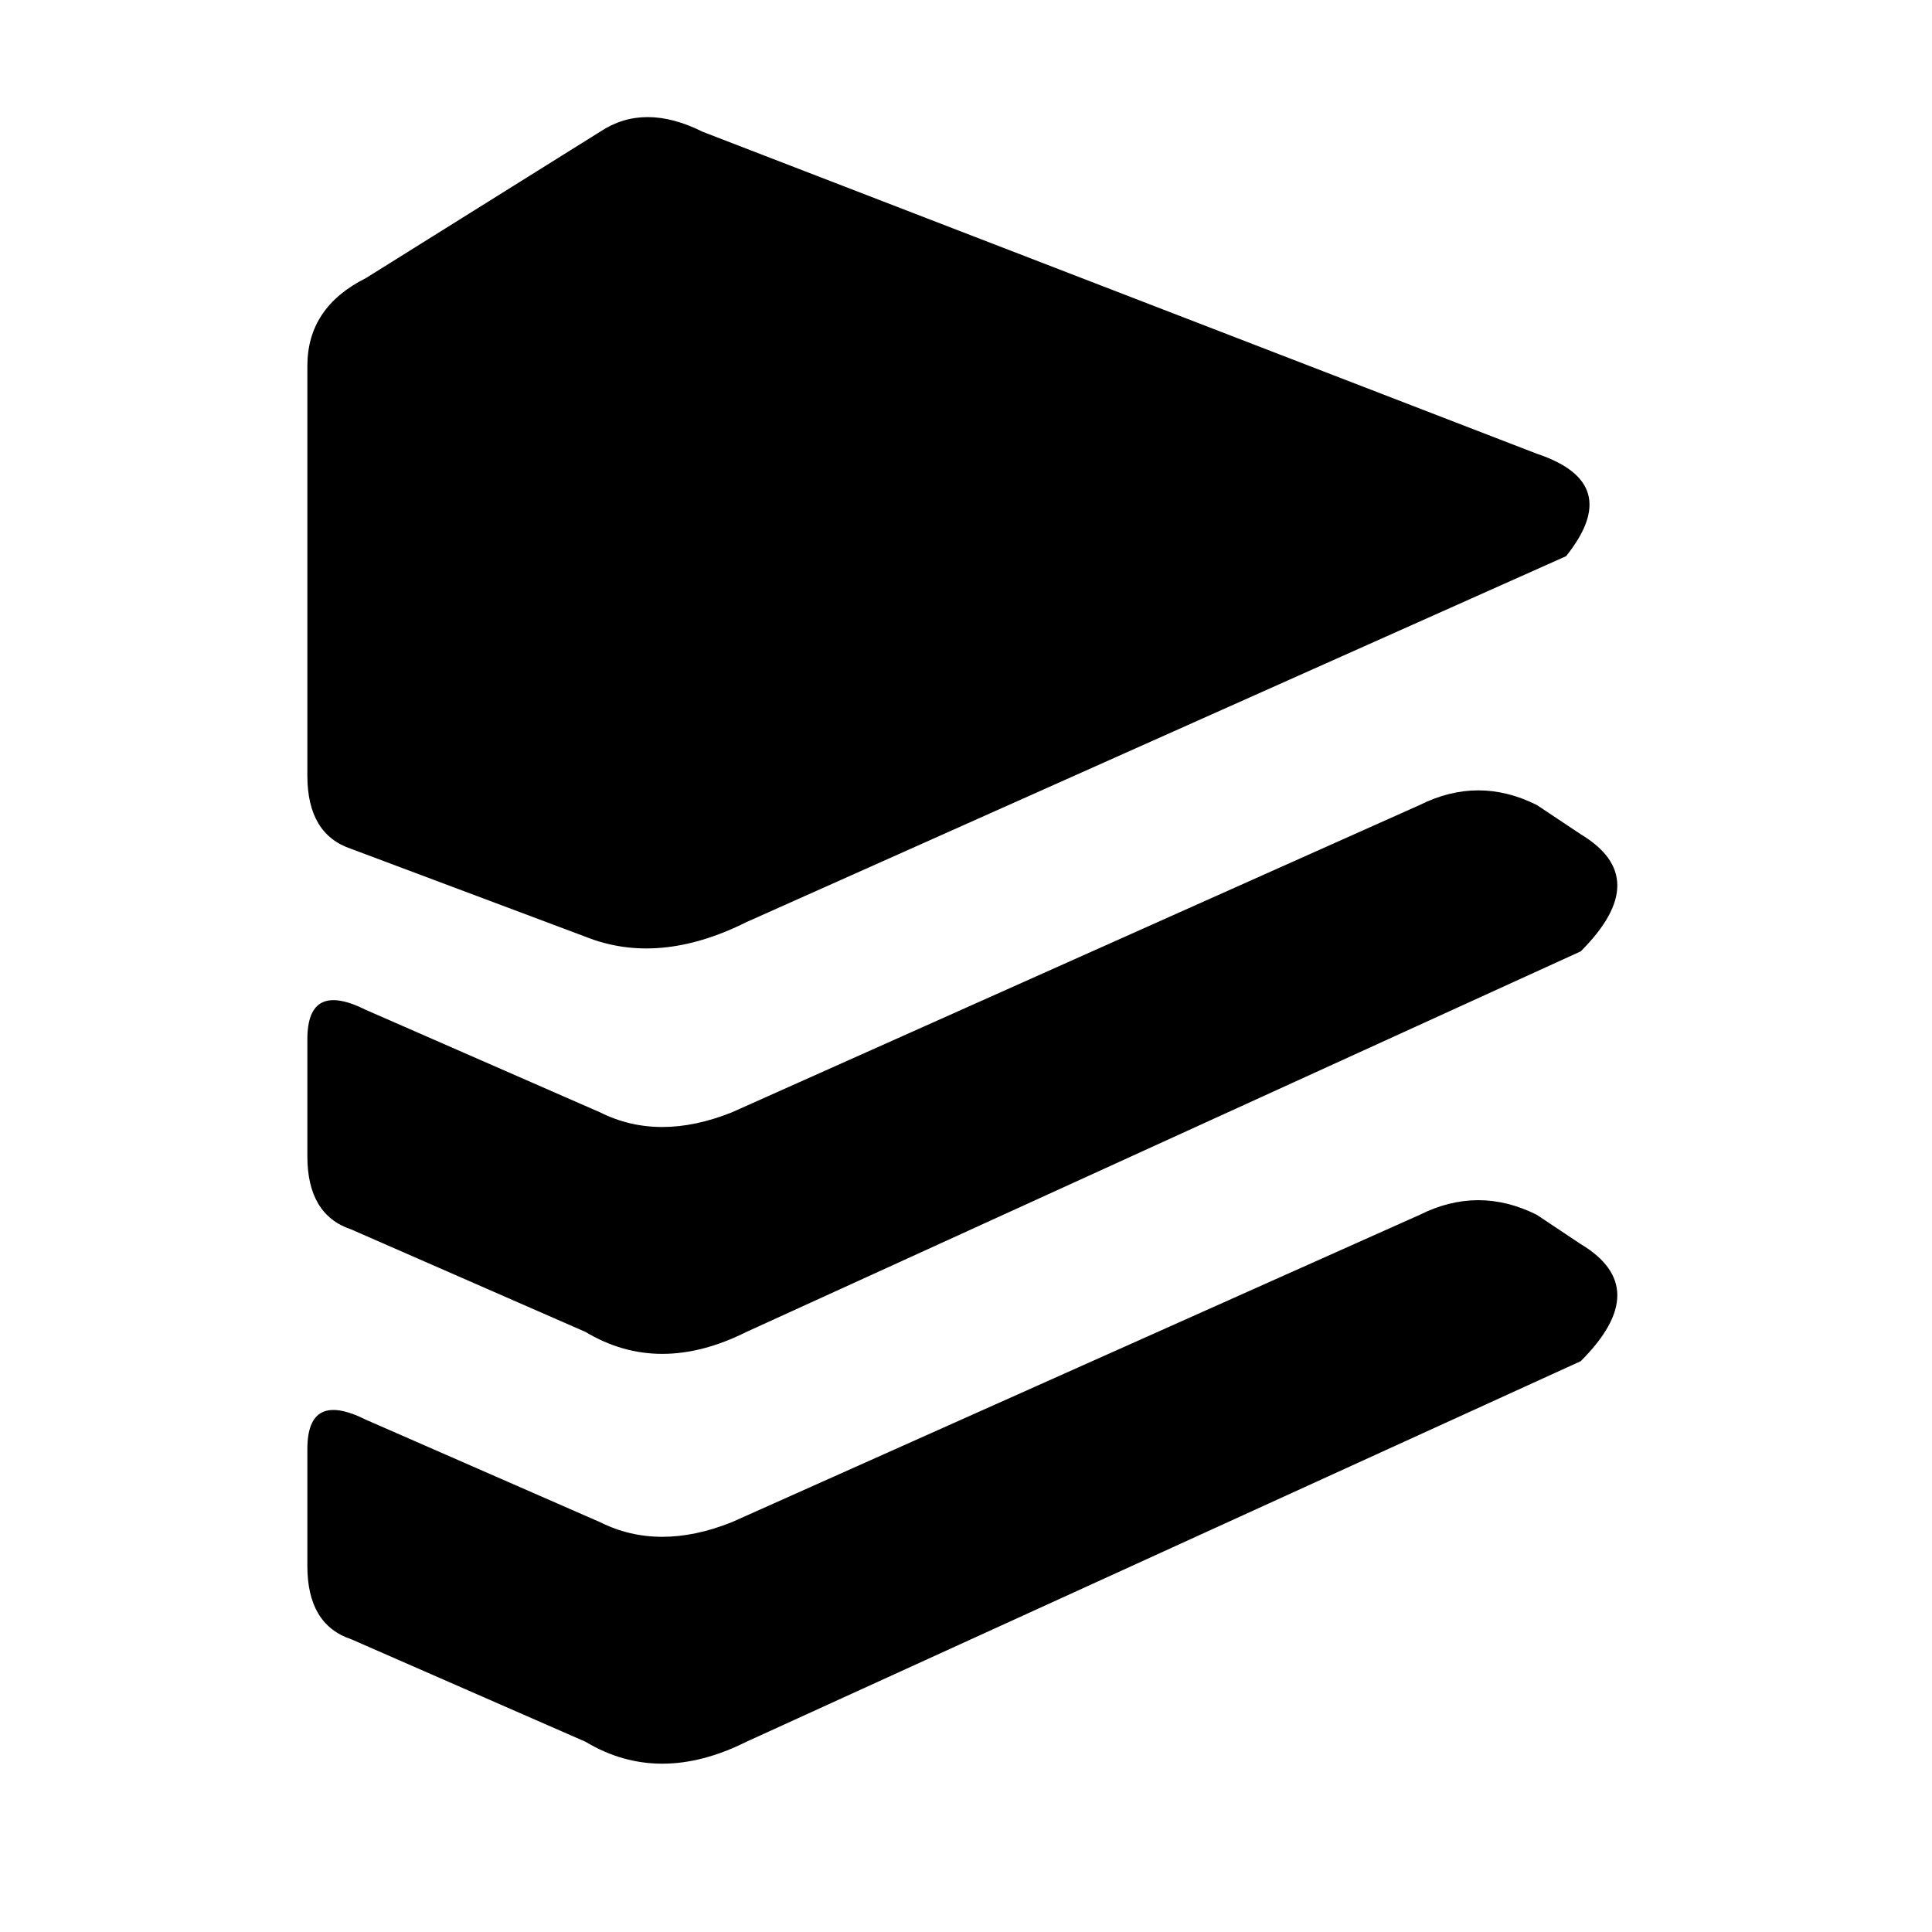
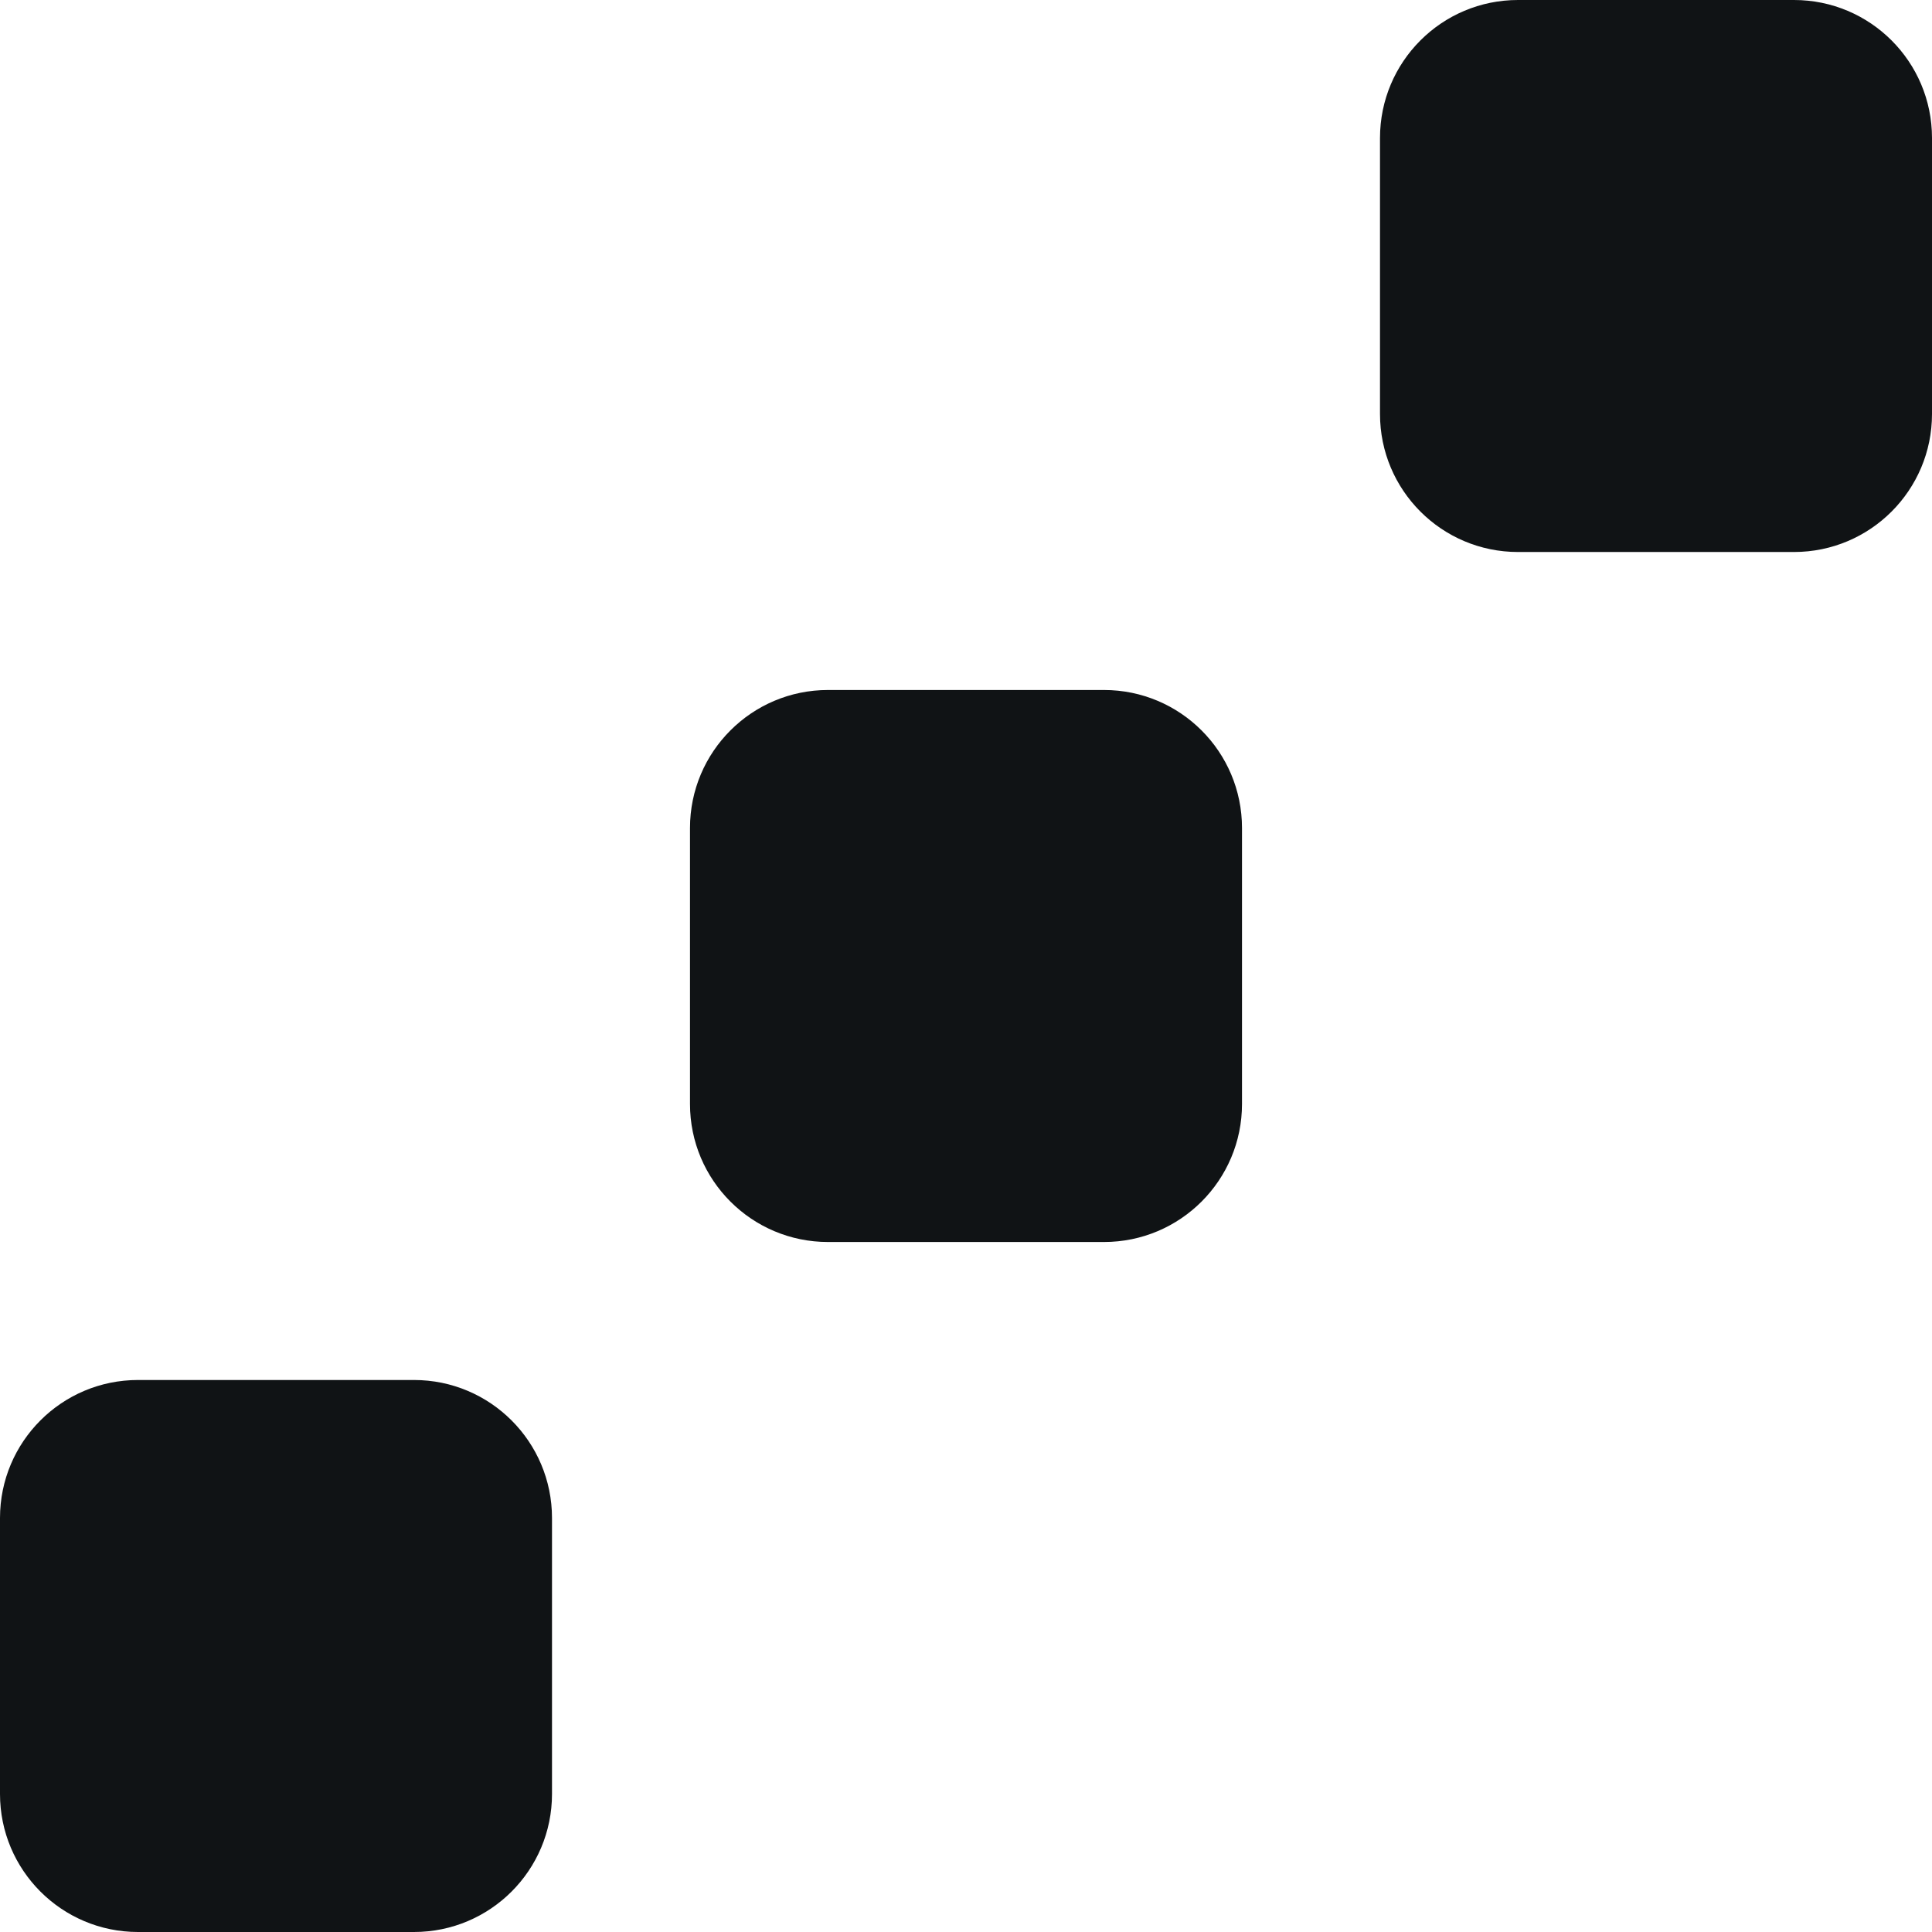
- <svg xmlns="http://www.w3.org/2000/svg" viewBox="-12 -8 132 132" fill="currentColor" role="img" aria-label="ERA">
-   <path d="M9 17 Q9 13 13 11 L29 1 Q32 -1 36 1 L93 23 Q99 25 95 30 L39 55 Q33 58 28 56 L12 50 Q9 49 9 45 Z" />
-   <path d="M9 63 Q9 59 13 61 L29 68 Q33 70 38 68 L85 47 Q89 45 93 47 L96 49 Q101 52 96 57 L39 83 Q33 86 28 83 L12 76 Q9 75 9 71 Z" />
-   <path d="M9 91 Q9 87 13 89 L29 96 Q33 98 38 96 L85 75 Q89 73 93 75 L96 77 Q101 80 96 85 L39 111 Q33 114 28 111 L12 104 Q9 103 9 99 Z" />
+ <svg xmlns="http://www.w3.org/2000/svg" viewBox="0 0 126 126" fill="#101315">
+   <rect x="0" y="90" width="36" height="36" rx="9" />
+   <rect x="45" y="45" width="36" height="36" rx="9" />
+   <rect x="90" y="0" width="36" height="36" rx="9" />
</svg>
